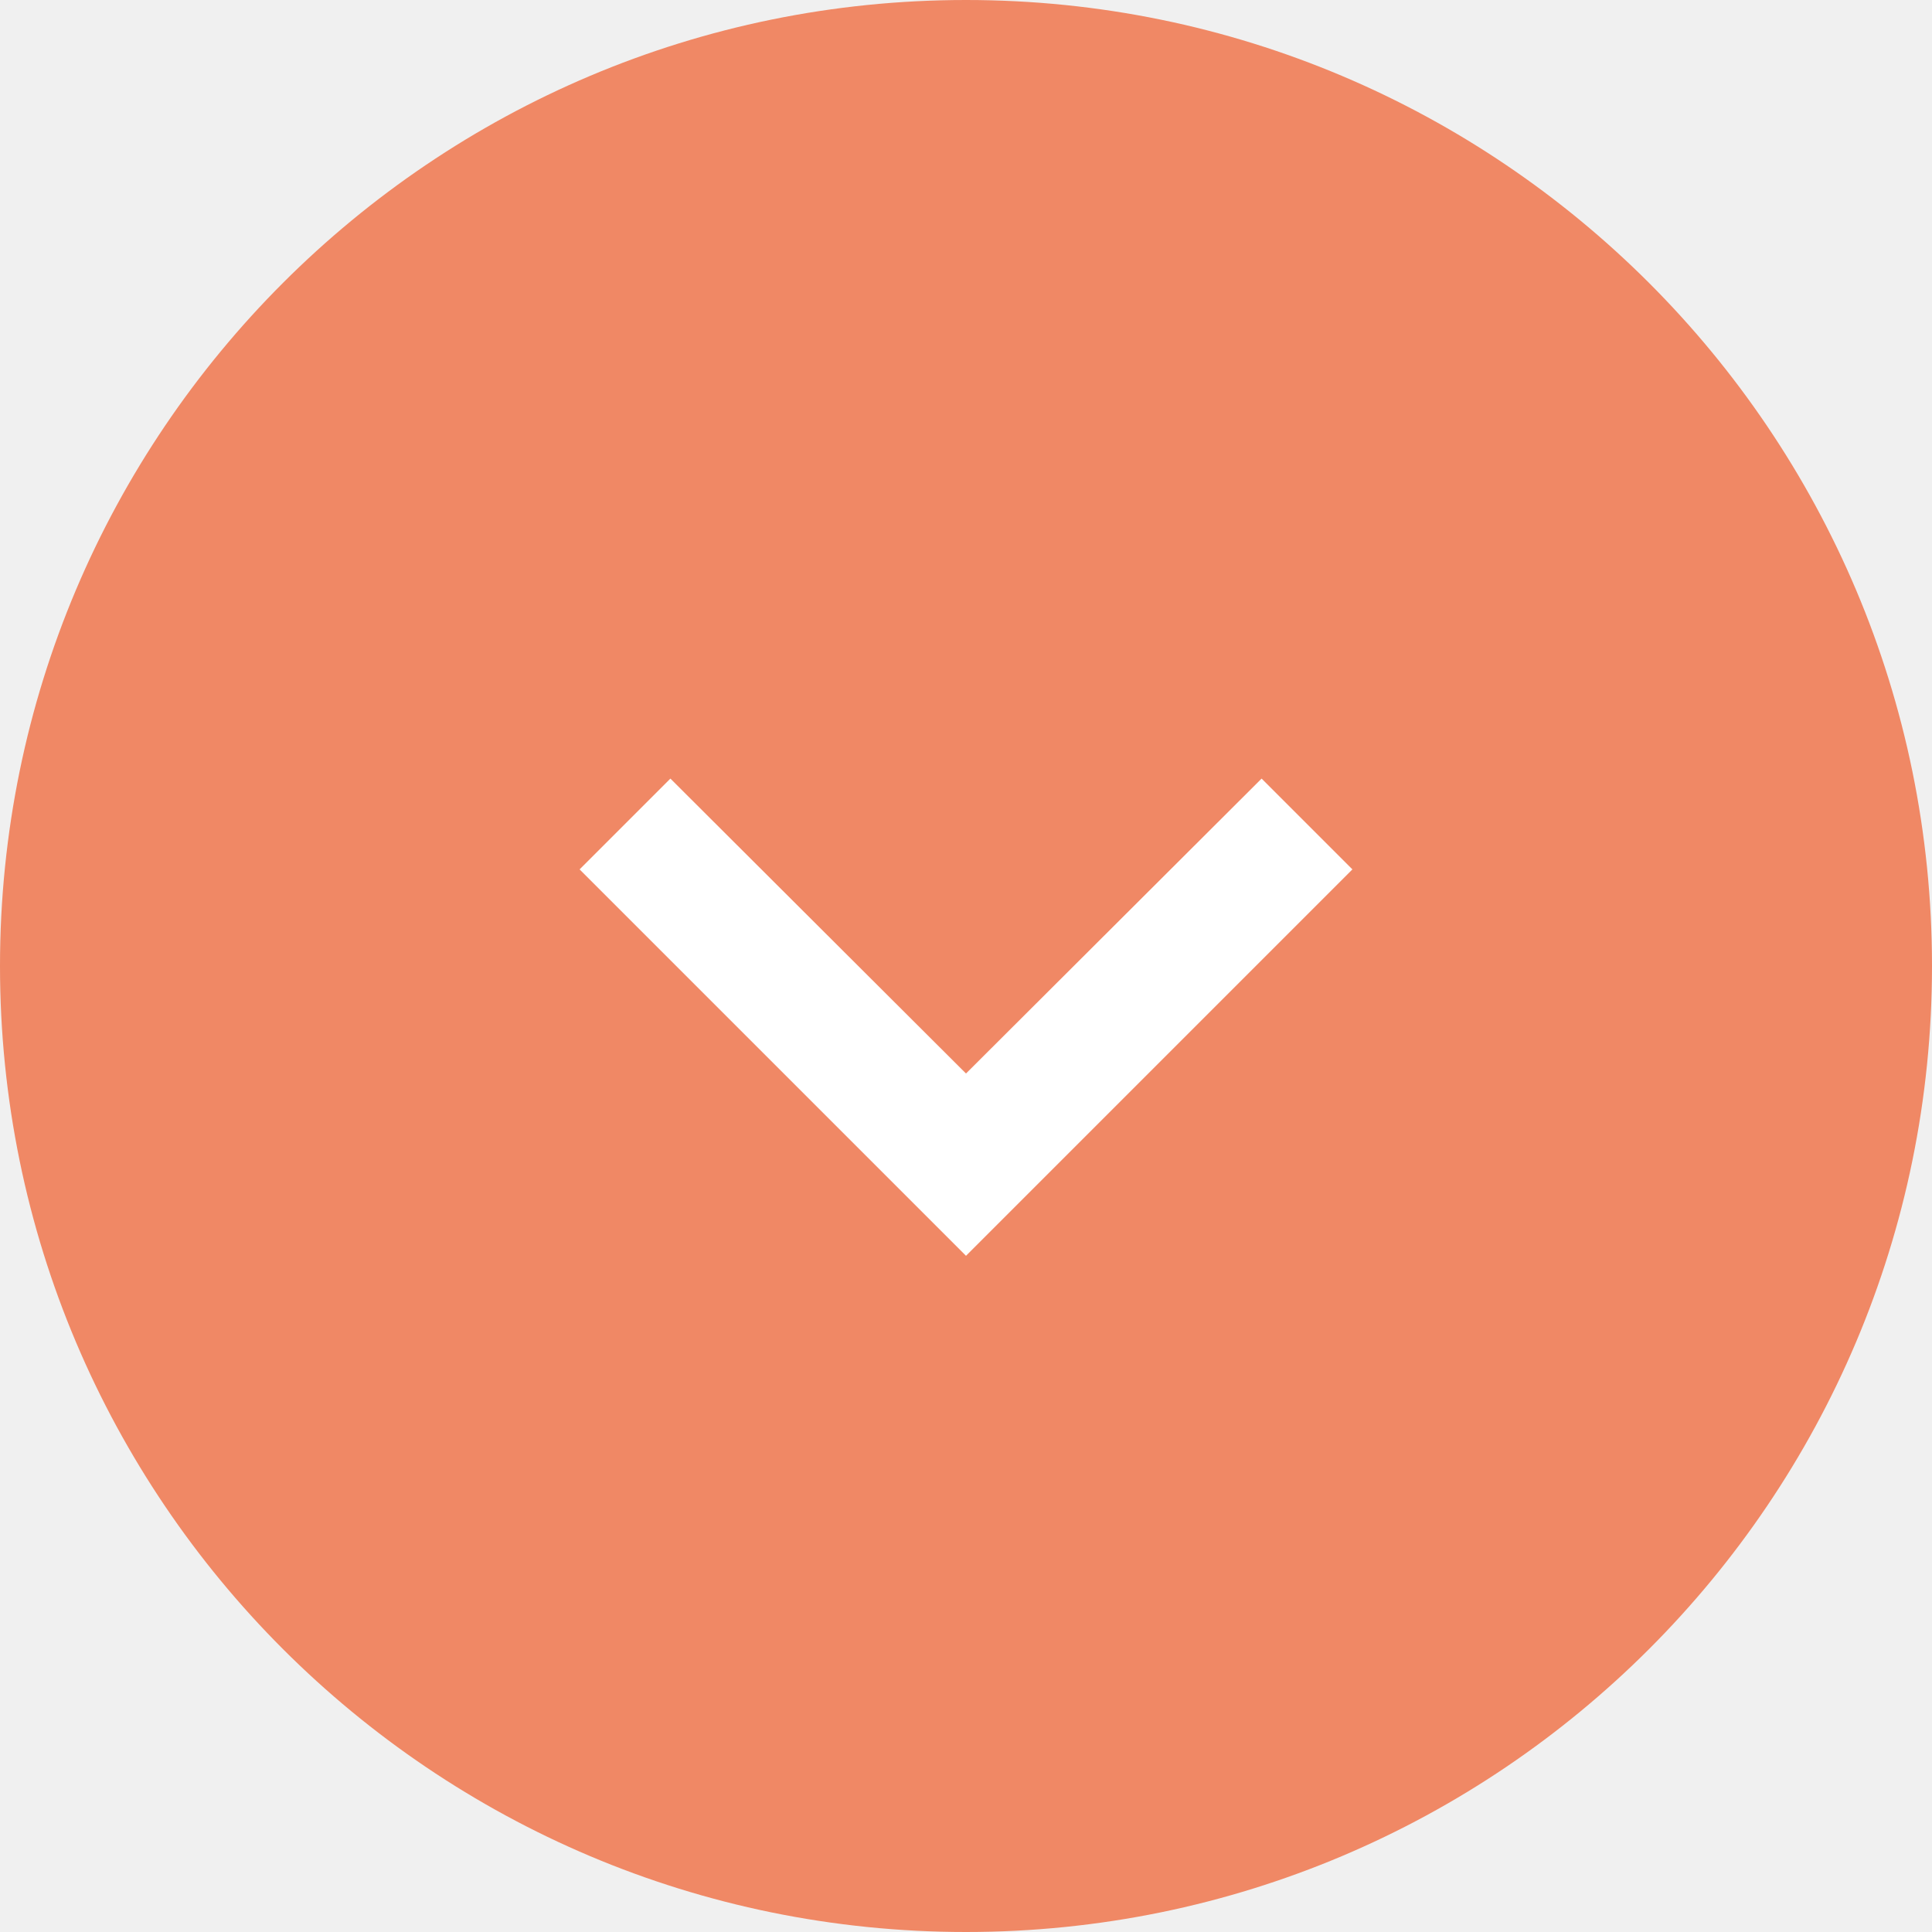
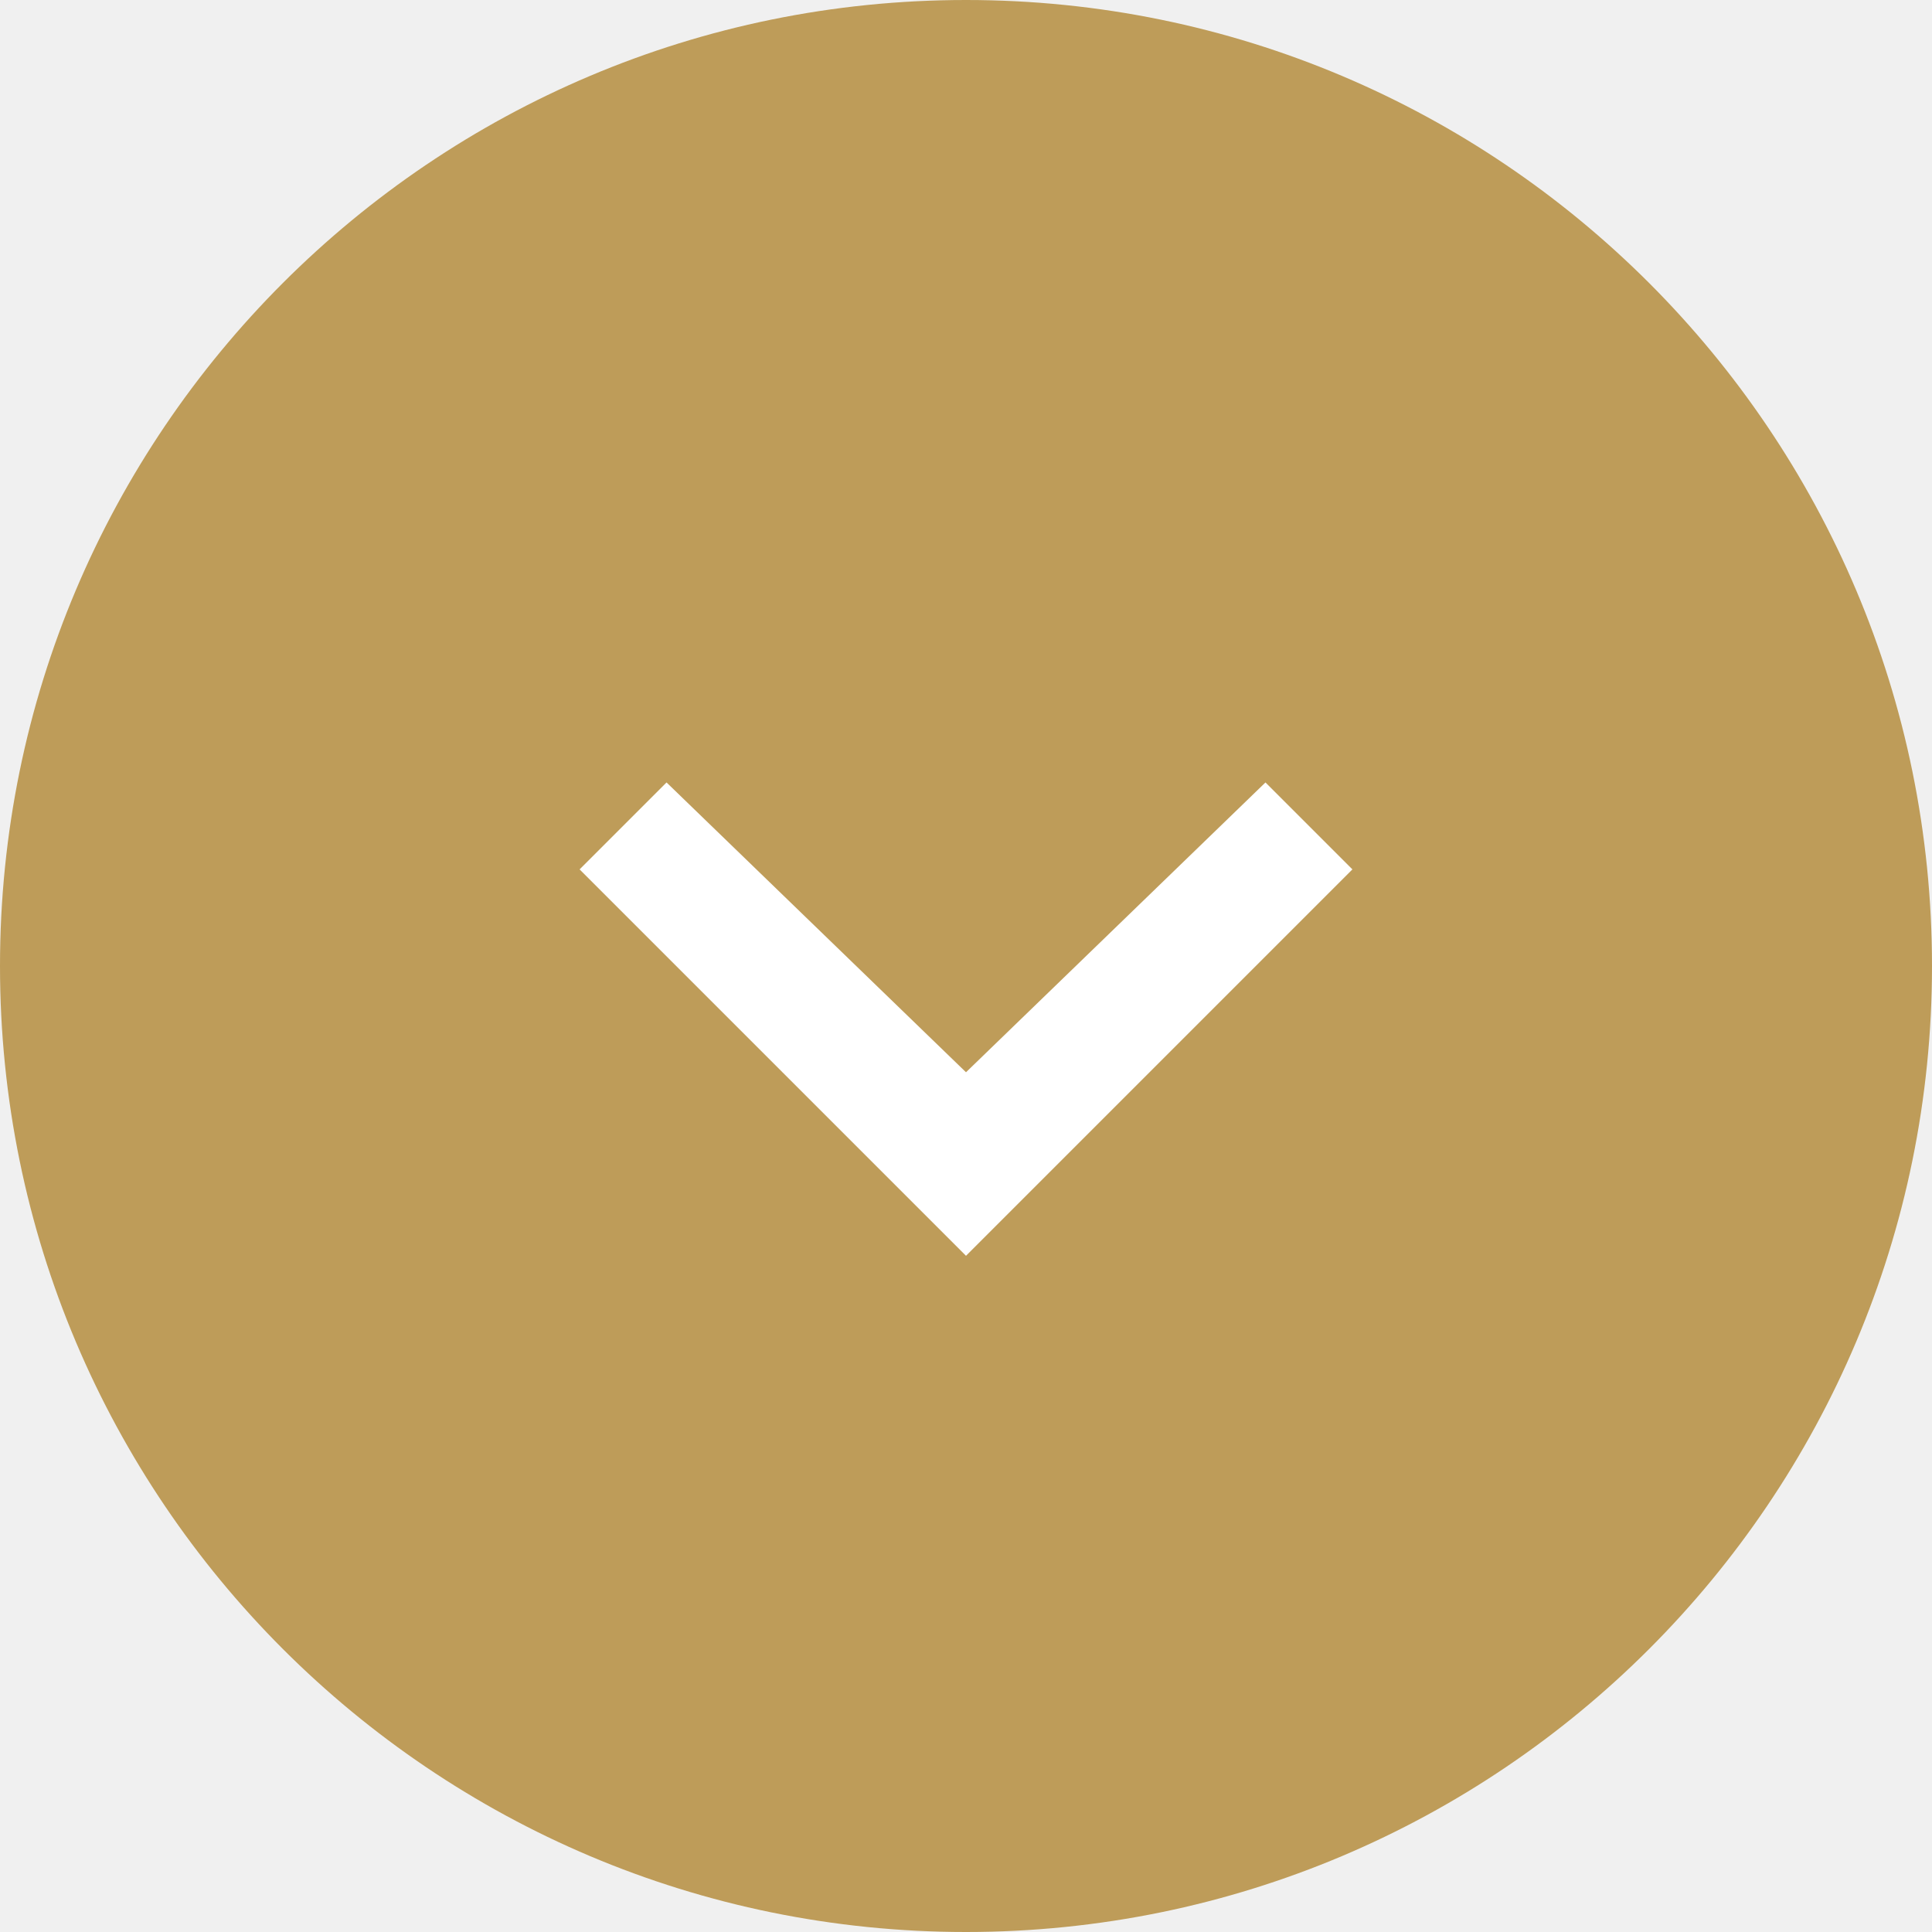
- <svg xmlns="http://www.w3.org/2000/svg" width="20" height="20" viewBox="0 0 20 20" fill="none">
-   <circle cx="10" cy="10" r="10" fill="#F08865" />
-   <path d="M13.06 8.06L10 11.113L6.94 8.06L6 9L10 13L14 9L13.06 8.06Z" fill="white" />
+ <svg xmlns="http://www.w3.org/2000/svg" version="1.1" id="Layer_1" x="0px" y="0px" viewBox="0 0 20 20" style="enable-background:new 0 0 20 20;" xml:space="preserve">
+   <style type="text/css">
+ 	.st0{fill:#BE9C59;}
+ 	.st1{fill:#FFFFFF;}
+ </style>
+   <circle class="st0" cx="10" cy="10" r="10" />
+   <path class="st1" d="M13.1,8.1L10,11.1L6.9,8.1L6,9l4,4l4-4L13.1,8.1z" />
</svg>
